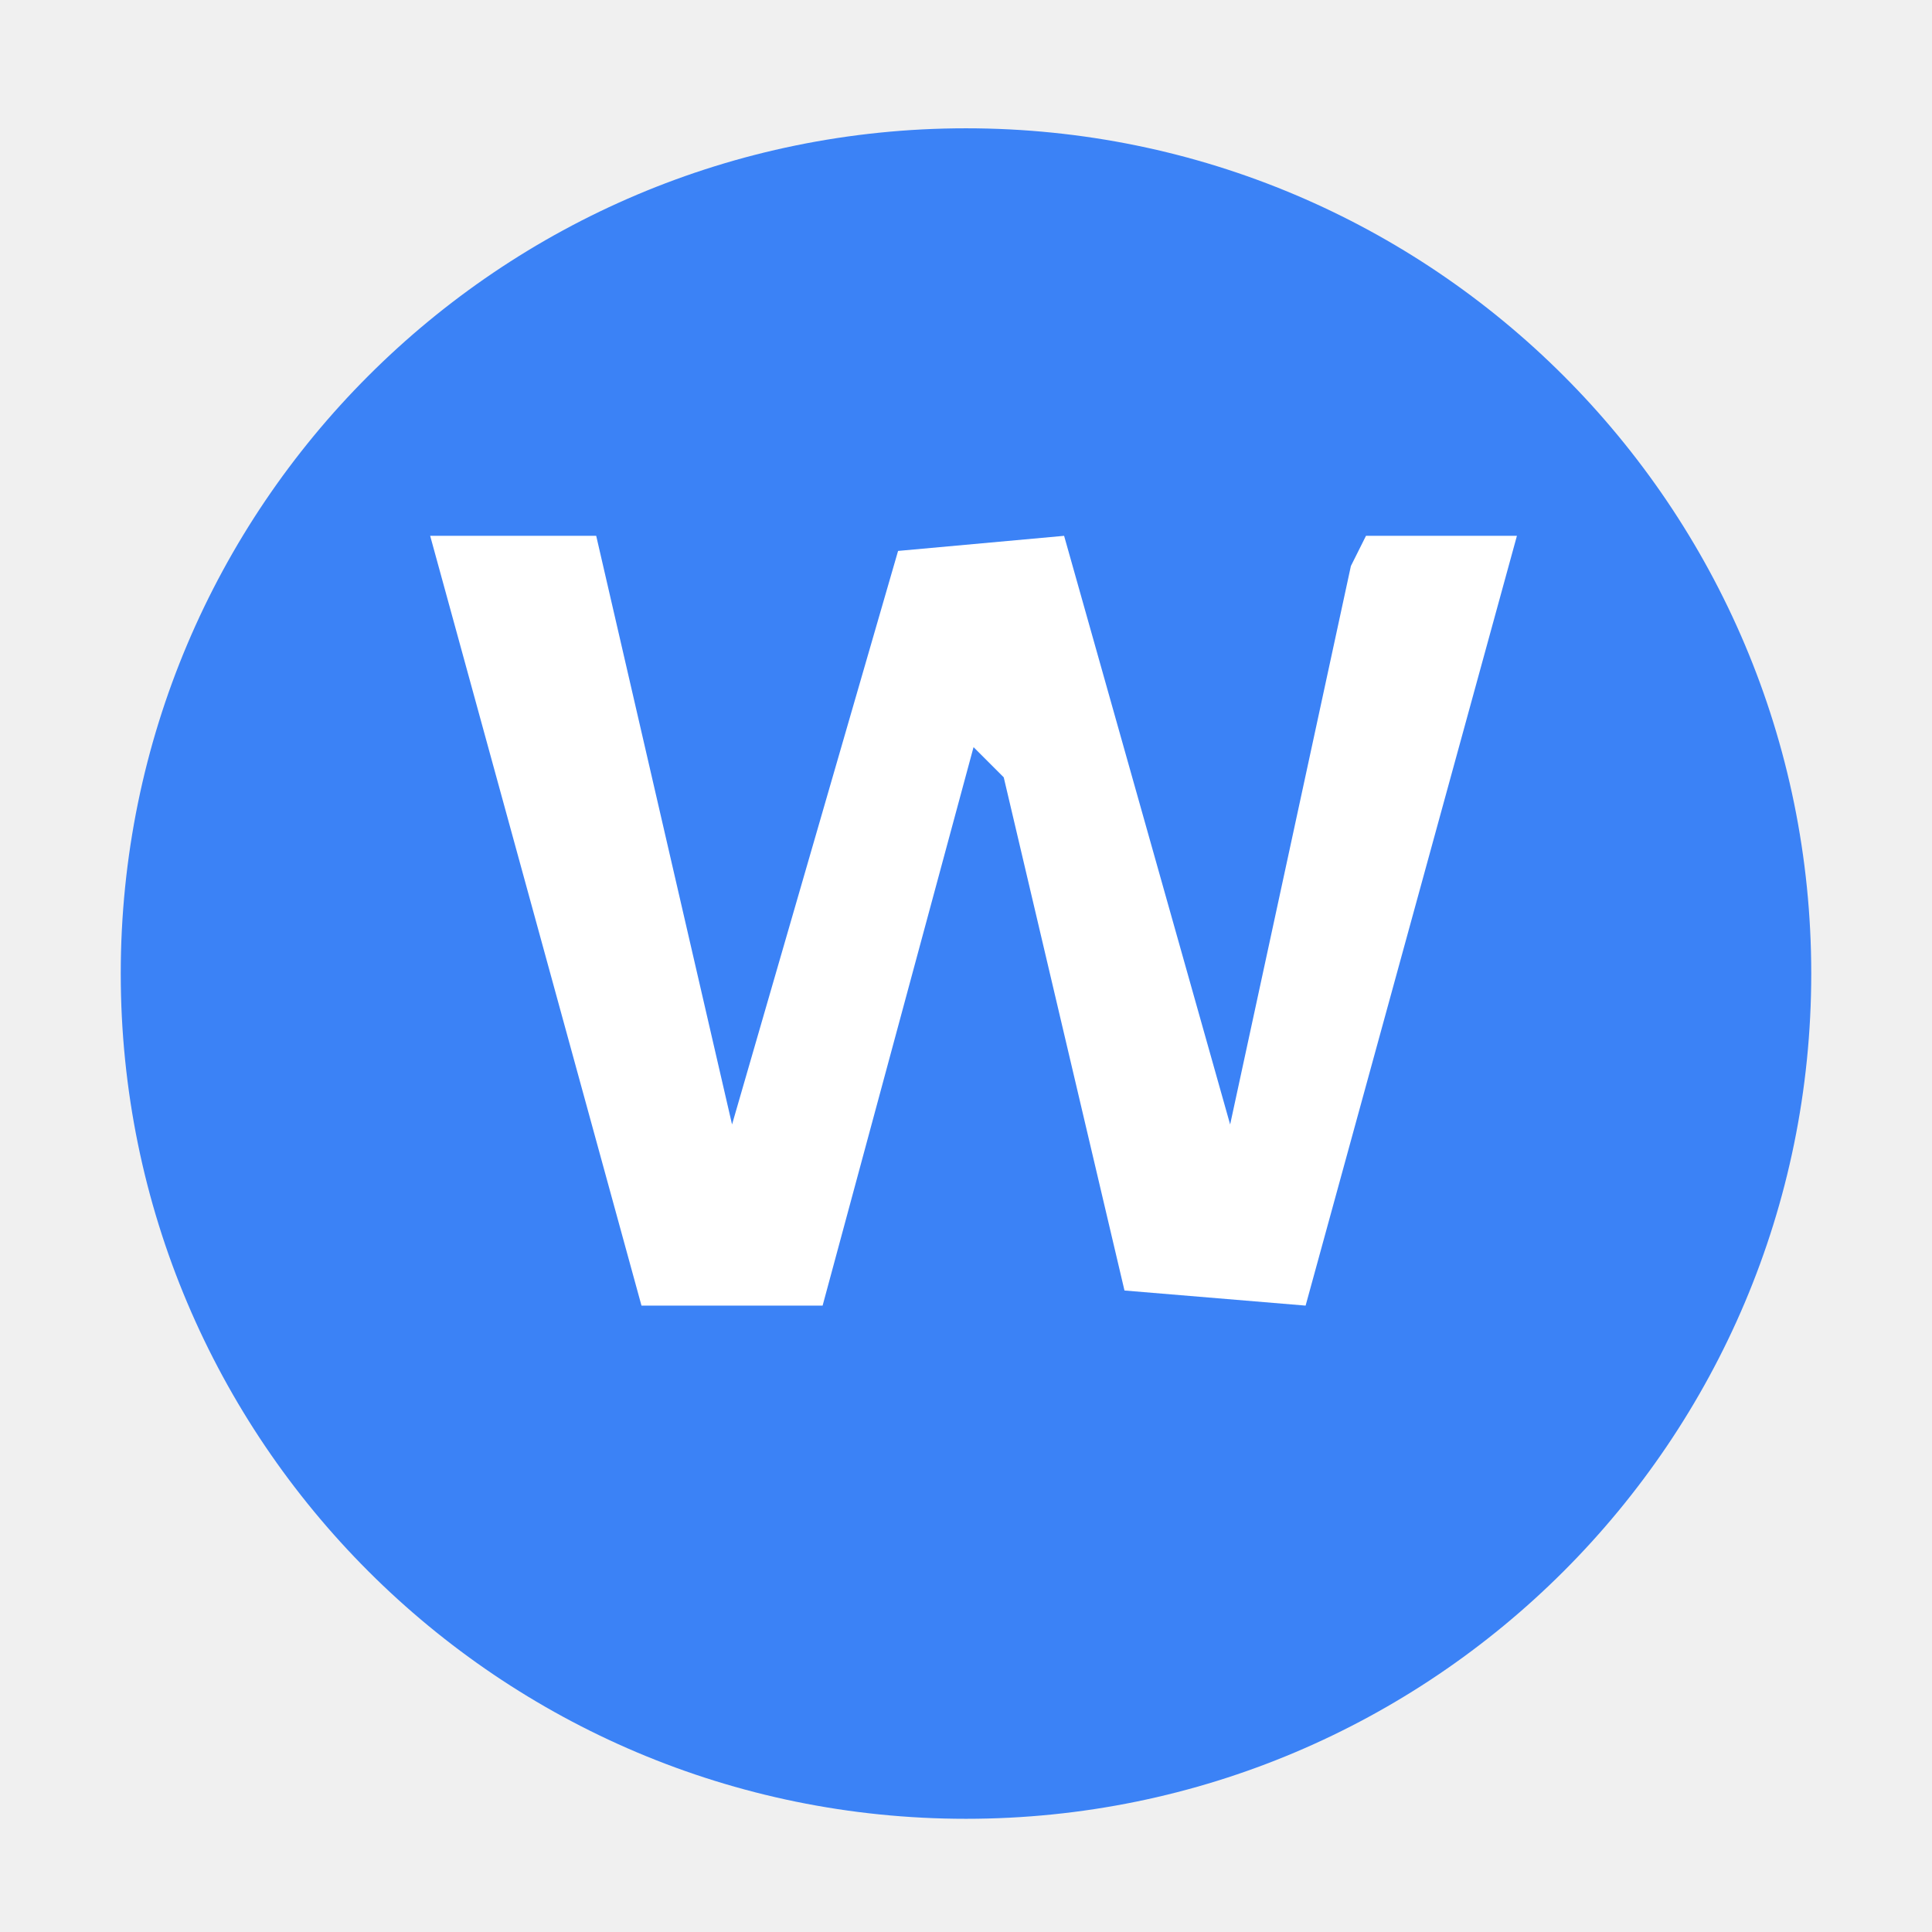
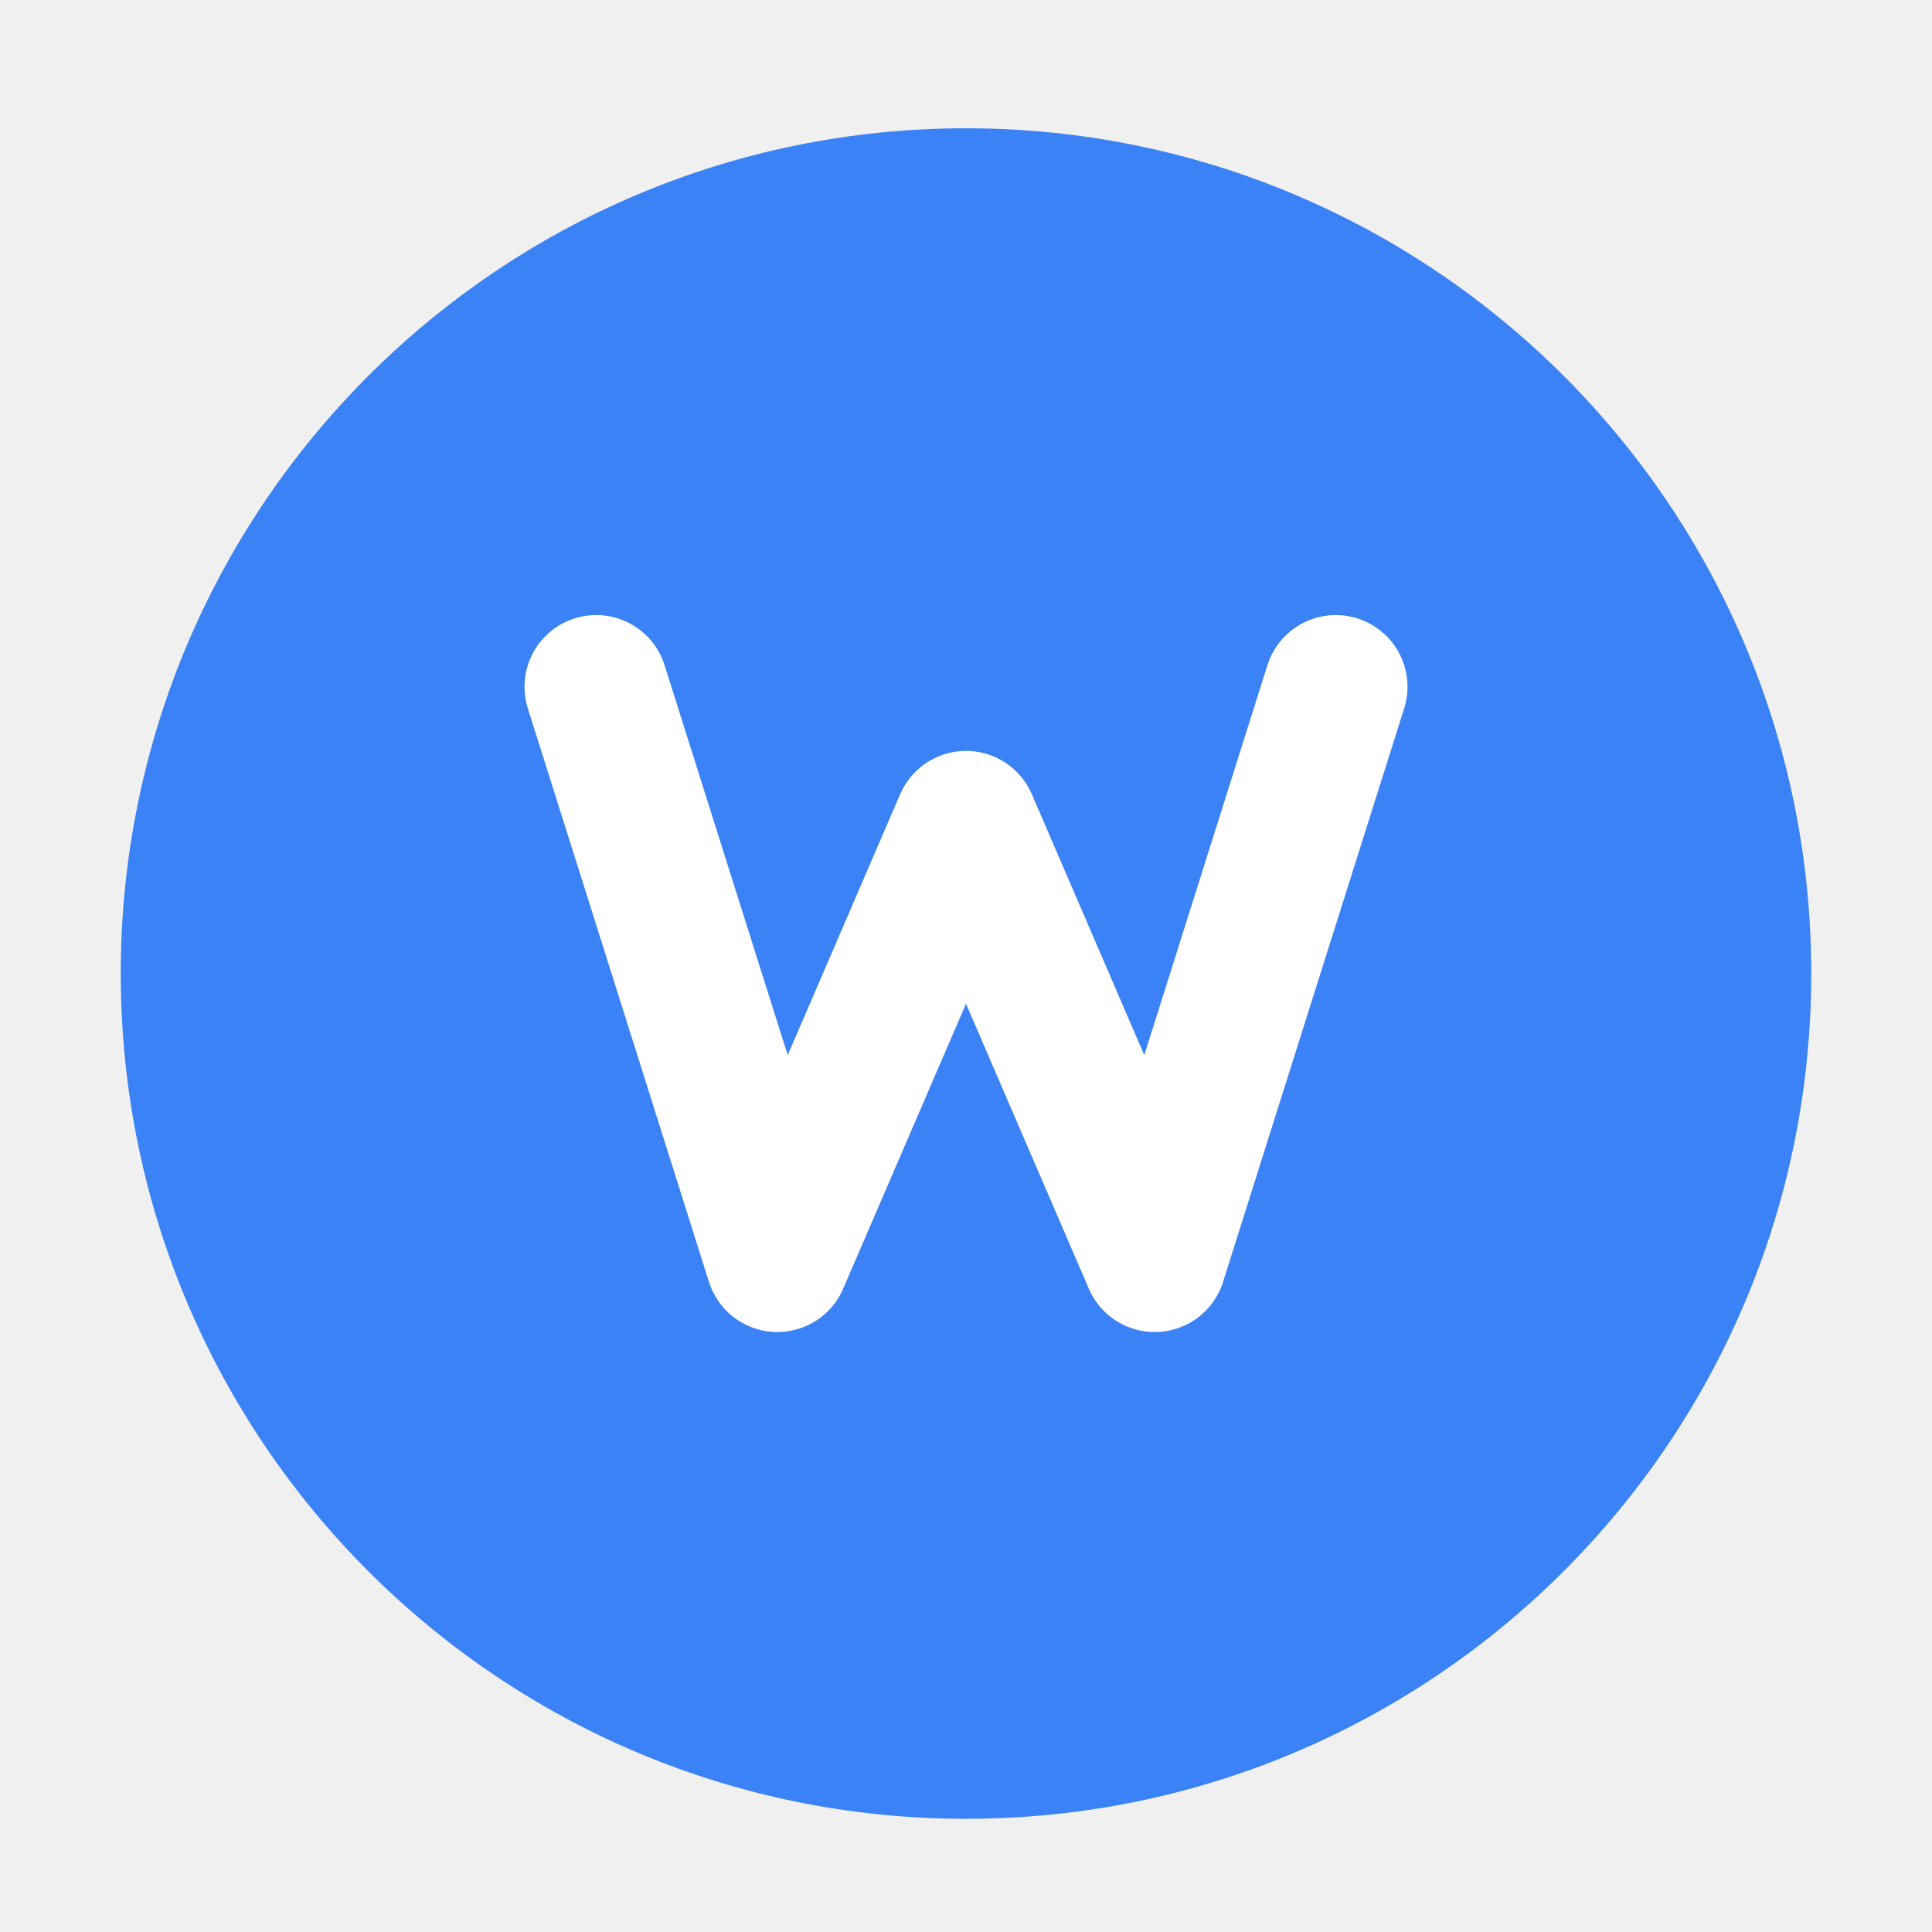
<svg xmlns="http://www.w3.org/2000/svg" viewBox="0 0 512 512" width="512" height="512" role="img" aria-label="微信悦读">
  <circle cx="256" cy="258" r="224" fill="#3B82F6" />
-   <path d="M 114 142 L 170 346 L 218 346 L 258 198 L 266 206 L 298 342 L 346 346 L 402 142 L 362 142 L 358 150 L 326 298 L 282 142 L 238 146 L 194 298 L 158 142 Z" fill="#FFFFFF" />
+   <path d="M158 182 L206 334 L256 218 L306 334 L354 182" fill="none" stroke="#FFFFFF" stroke-width="38" stroke-linecap="round" stroke-linejoin="round" />
</svg>
